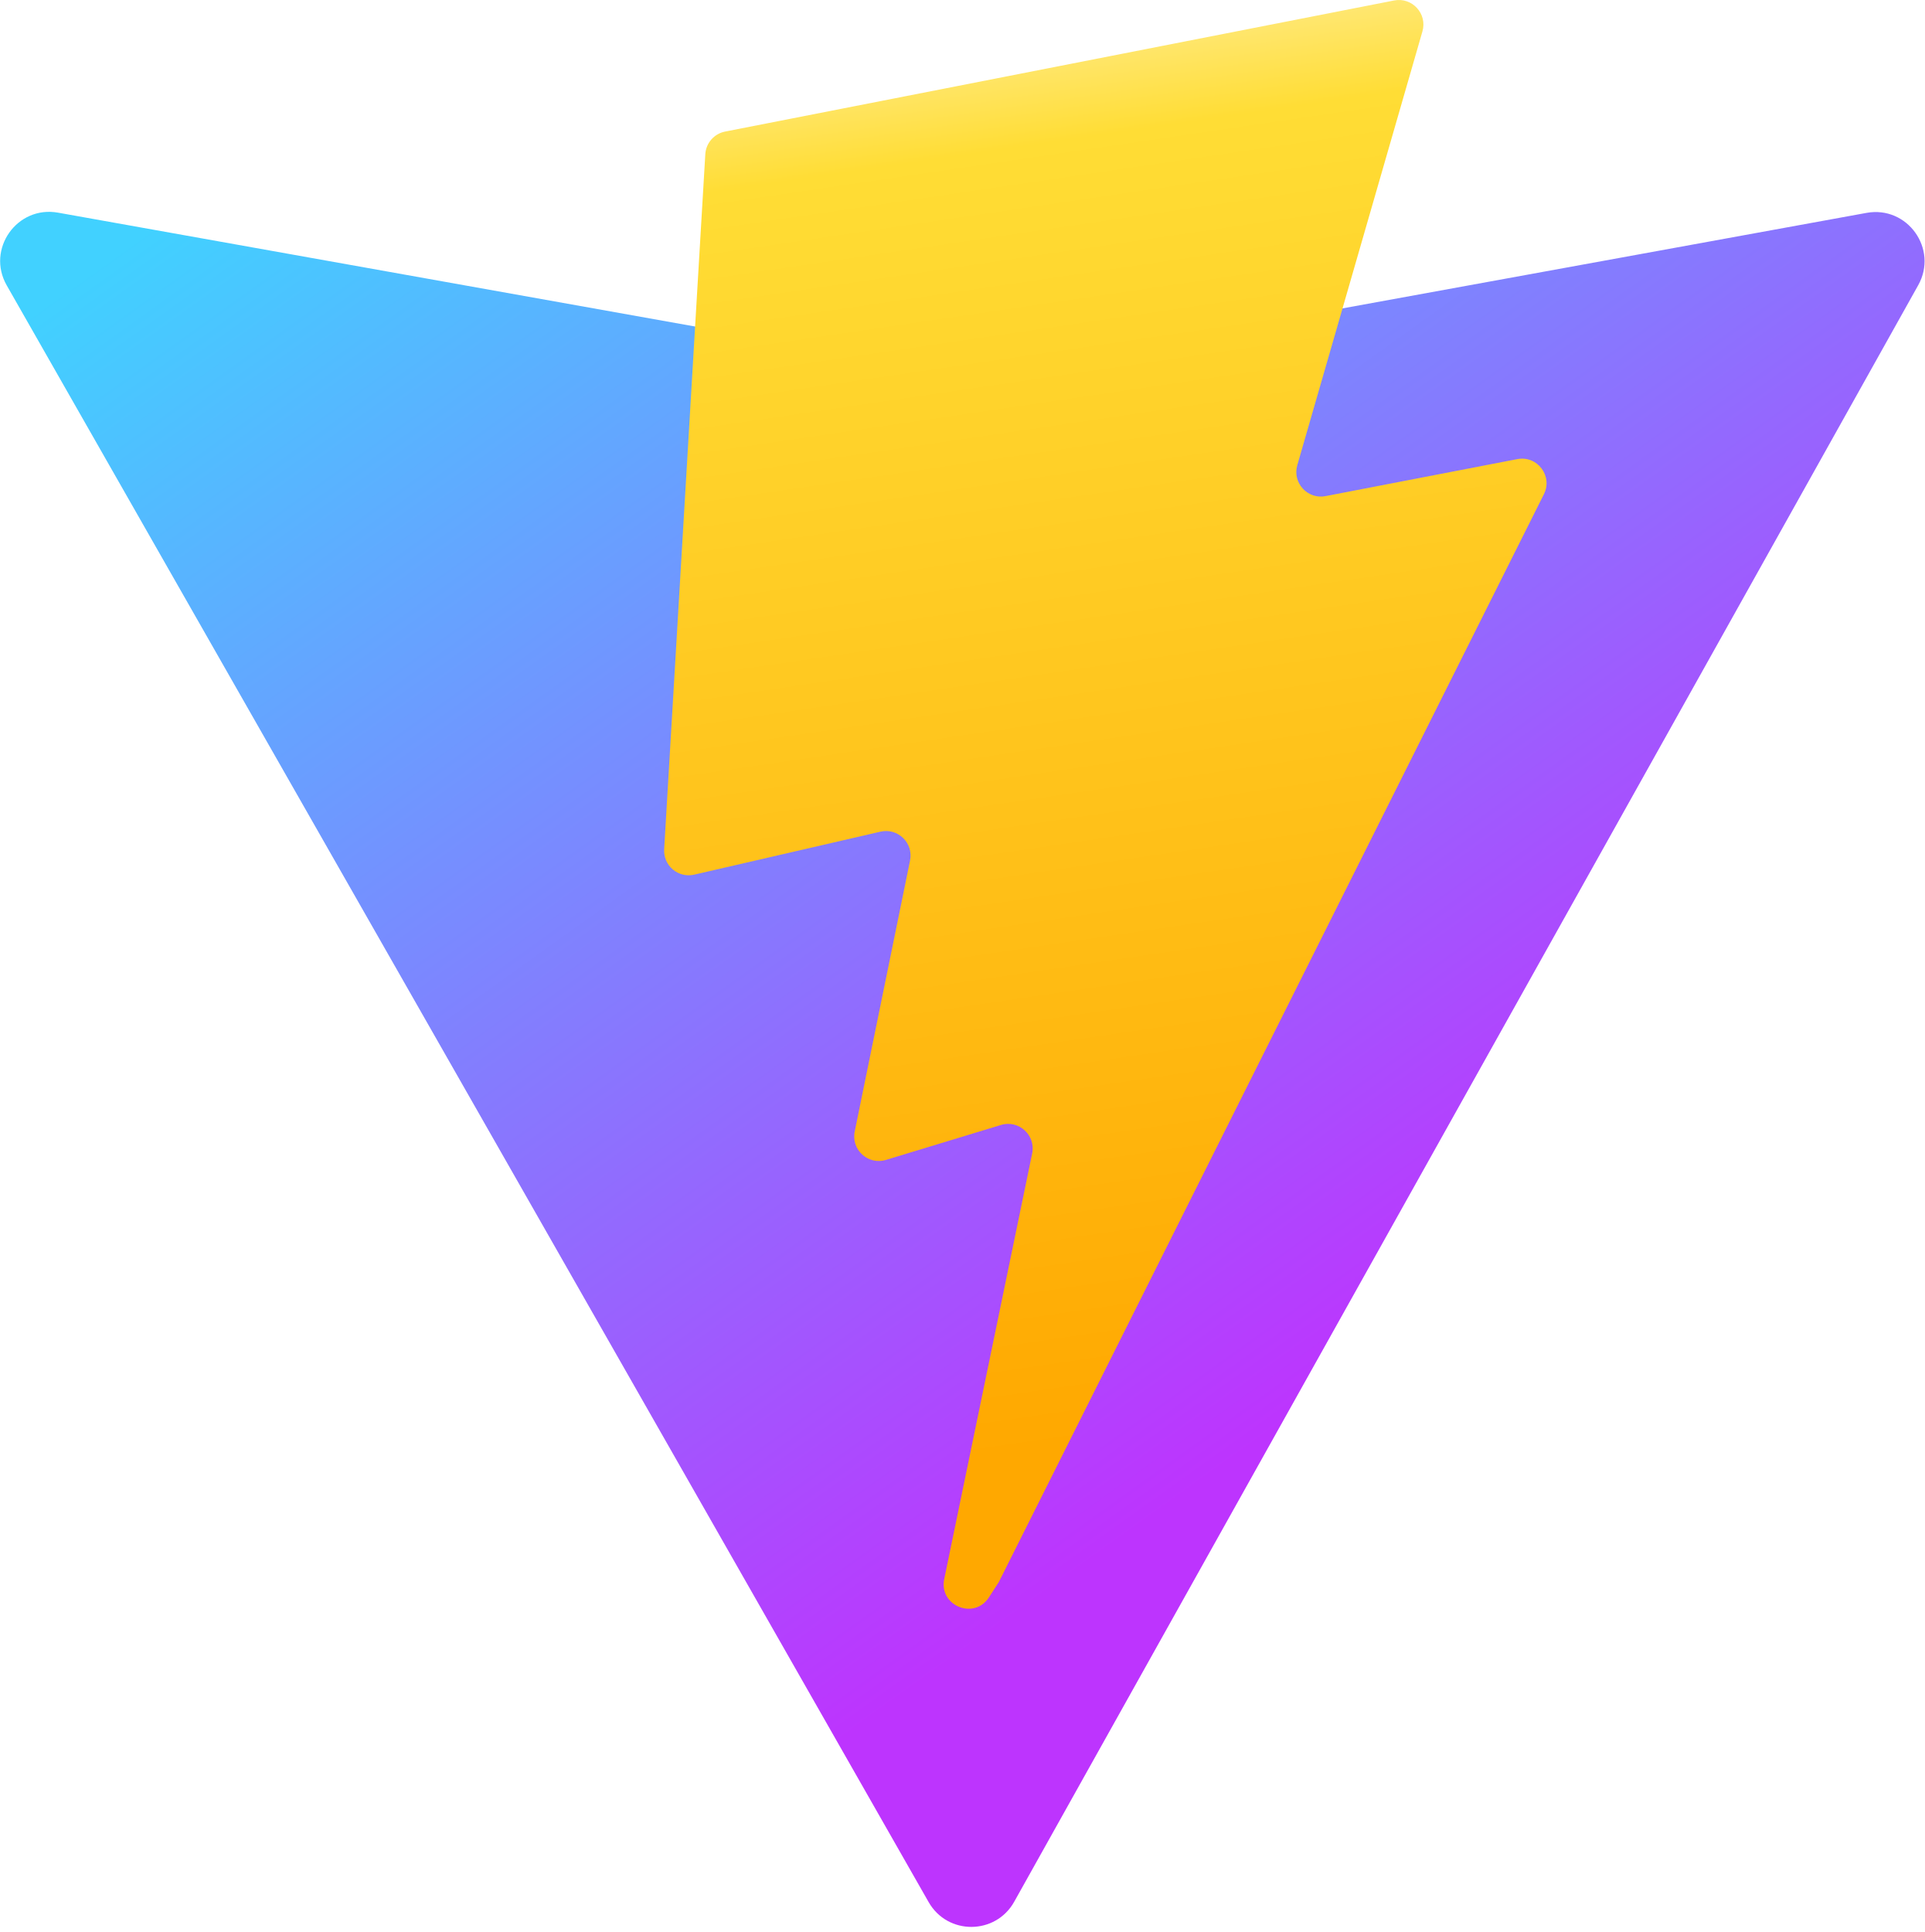
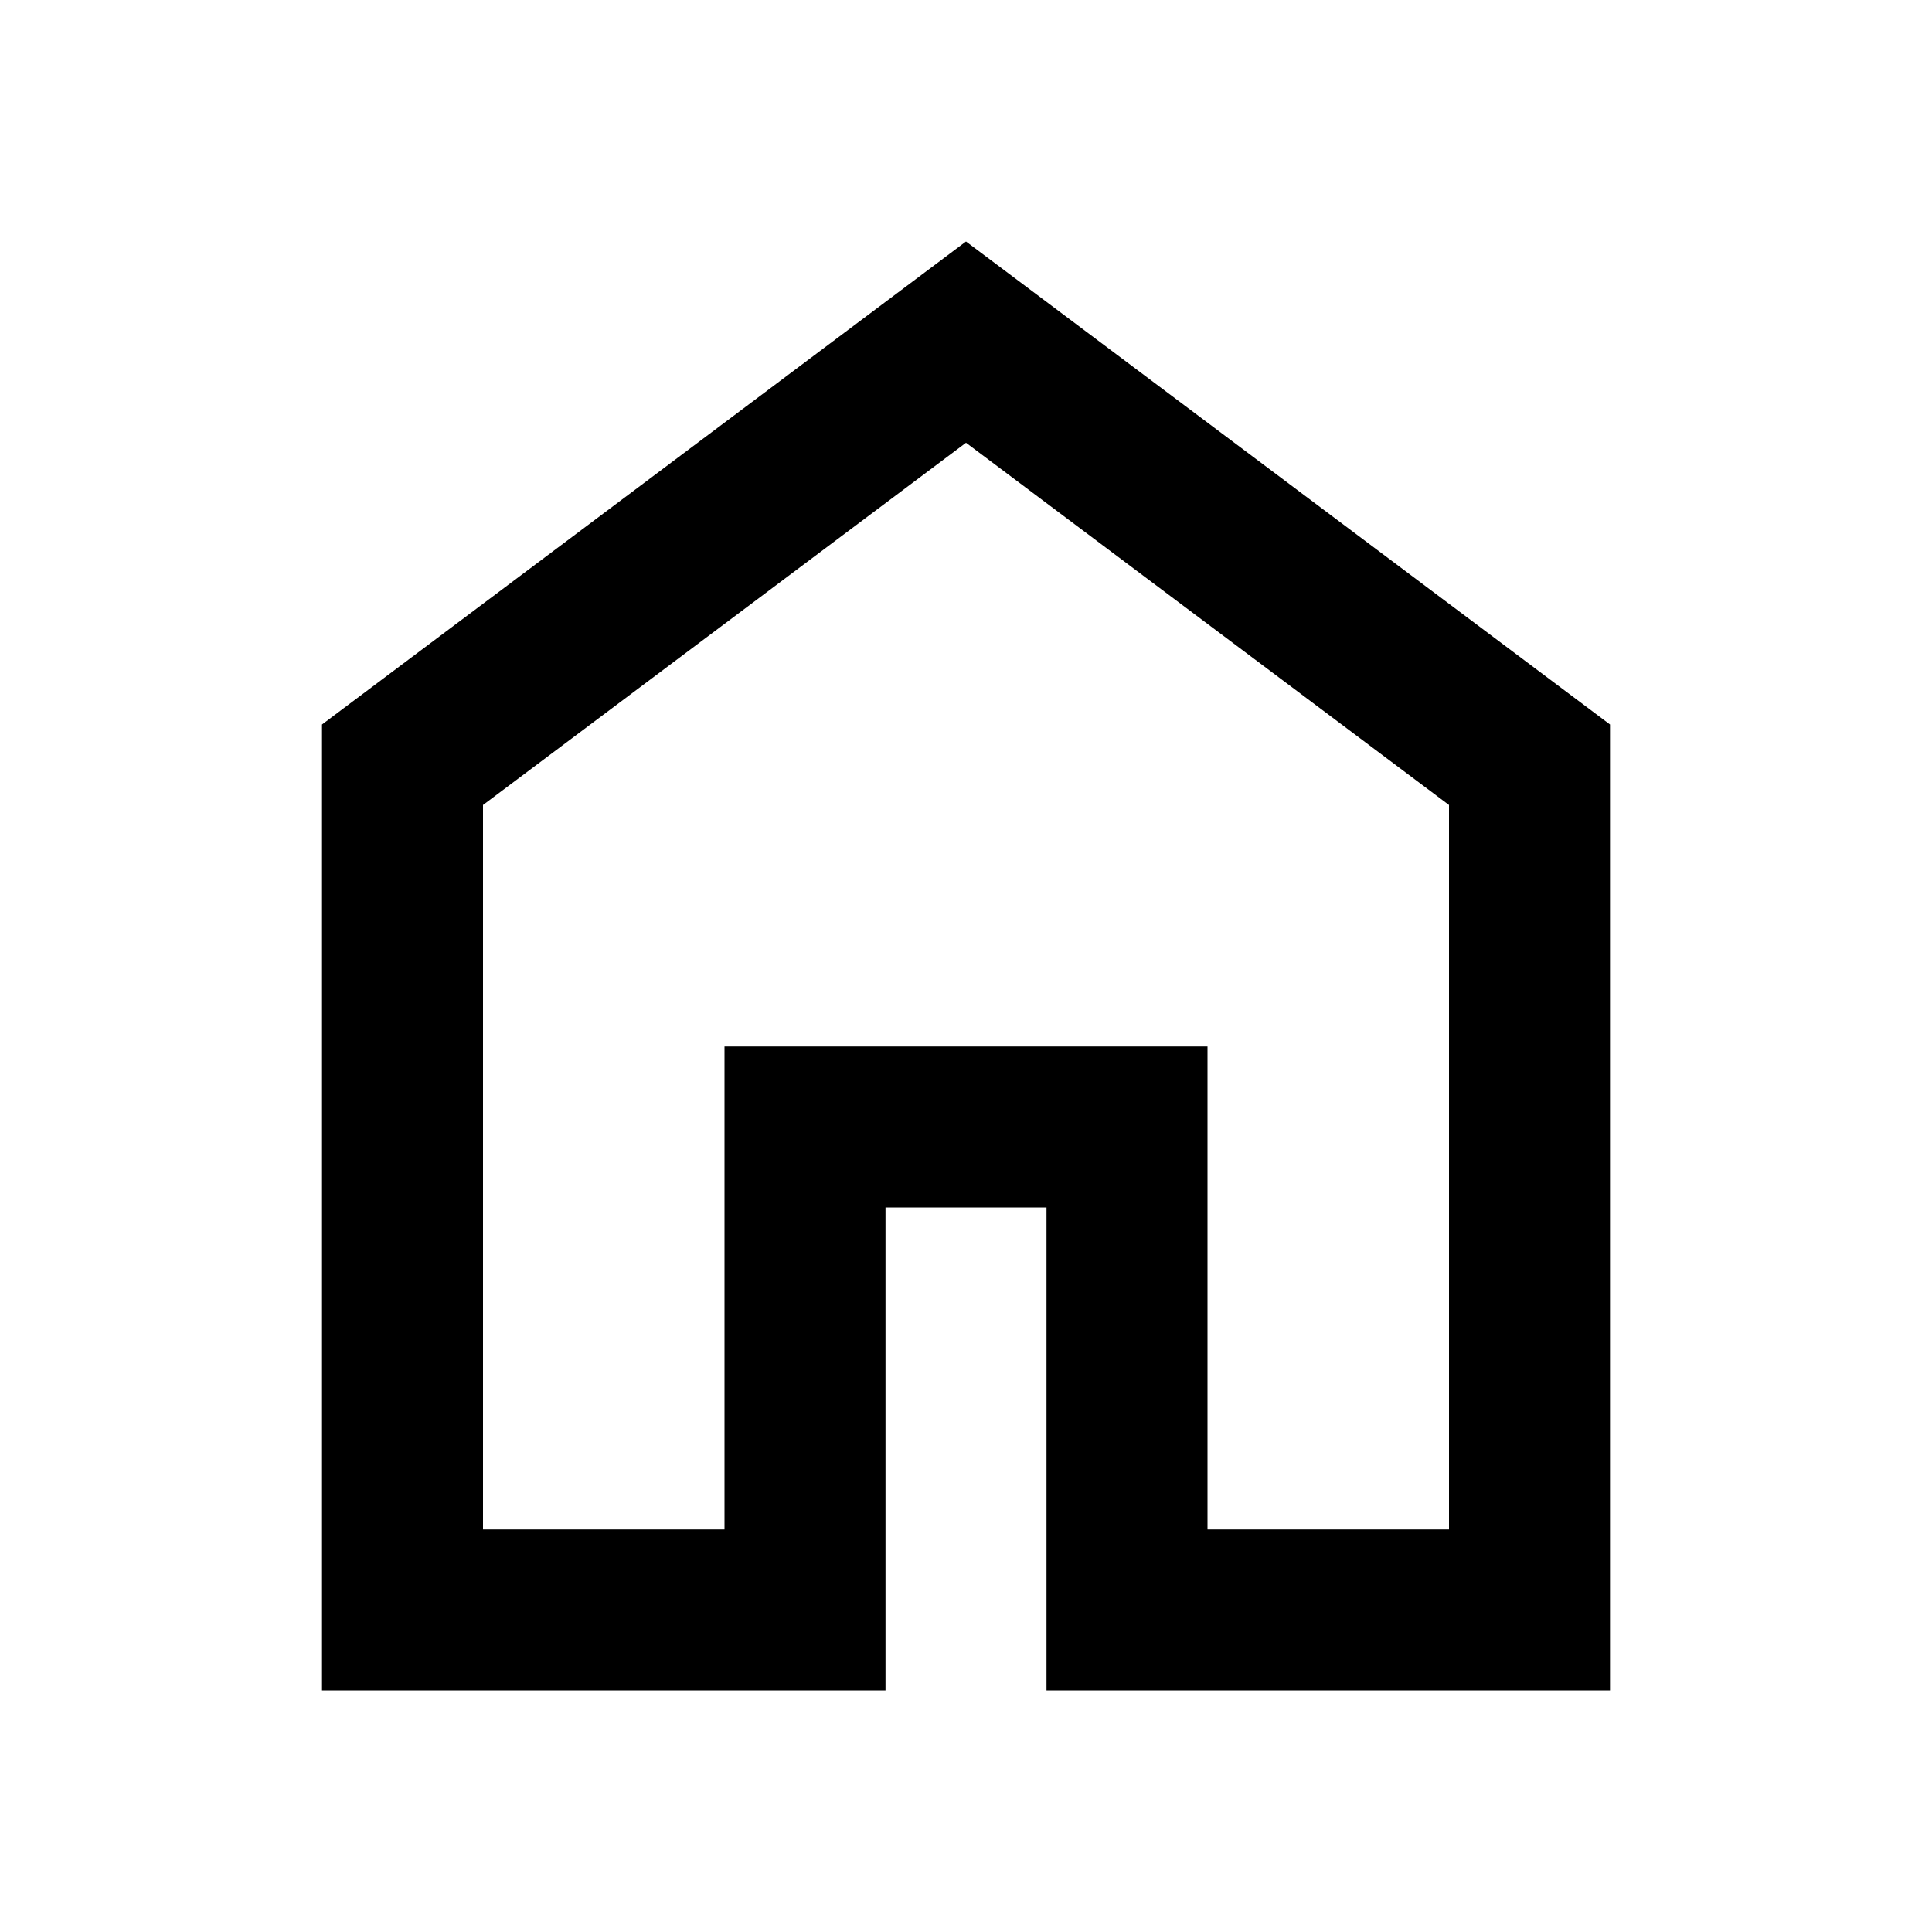
- <svg xmlns="http://www.w3.org/2000/svg" aria-hidden="true" role="img" class="iconify iconify--logos" width="31.88" height="32" preserveAspectRatio="xMidYMid meet" viewBox="0 0 256 257">
-   <defs>
-     <linearGradient id="IconifyId1813088fe1fbc01fb466" x1="-.828%" x2="57.636%" y1="7.652%" y2="78.411%">
-       <stop offset="0%" stop-color="#41D1FF" />
-       <stop offset="100%" stop-color="#BD34FE" />
-     </linearGradient>
-     <linearGradient id="IconifyId1813088fe1fbc01fb467" x1="43.376%" x2="50.316%" y1="2.242%" y2="89.03%">
-       <stop offset="0%" stop-color="#FFEA83" />
-       <stop offset="8.333%" stop-color="#FFDD35" />
-       <stop offset="100%" stop-color="#FFA800" />
-     </linearGradient>
-   </defs>
-   <path fill="url(#IconifyId1813088fe1fbc01fb466)" d="M255.153 37.938L134.897 252.976c-2.483 4.44-8.862 4.466-11.382.048L.875 37.958c-2.746-4.814 1.371-10.646 6.827-9.67l120.385 21.517a6.537 6.537 0 0 0 2.322-.004l117.867-21.483c5.438-.991 9.574 4.796 6.877 9.62Z" />
-   <path fill="url(#IconifyId1813088fe1fbc01fb467)" d="M185.432.063L96.44 17.501a3.268 3.268 0 0 0-2.634 3.014l-5.474 92.456a3.268 3.268 0 0 0 3.997 3.378l24.777-5.718c2.318-.535 4.413 1.507 3.936 3.838l-7.361 36.047c-.495 2.426 1.782 4.5 4.151 3.78l15.304-4.649c2.372-.72 4.652 1.36 4.15 3.788l-11.698 56.621c-.732 3.542 3.979 5.473 5.943 2.437l1.313-2.028l72.516-144.72c1.215-2.423-.88-5.186-3.54-4.672l-25.505 4.922c-2.396.462-4.435-1.77-3.759-4.114l16.646-57.705c.677-2.35-1.37-4.583-3.769-4.113Z" />
+ <svg xmlns="http://www.w3.org/2000/svg" height="24" viewBox="0 -960 960 960" width="24">
+   <path d="M240-200h120v-240h240v240h120v-360L480-740 240-560v360Zm-80 80v-480l320-240 320 240v480H520v-240h-80v240H160Zm320-350Z" />
</svg>
